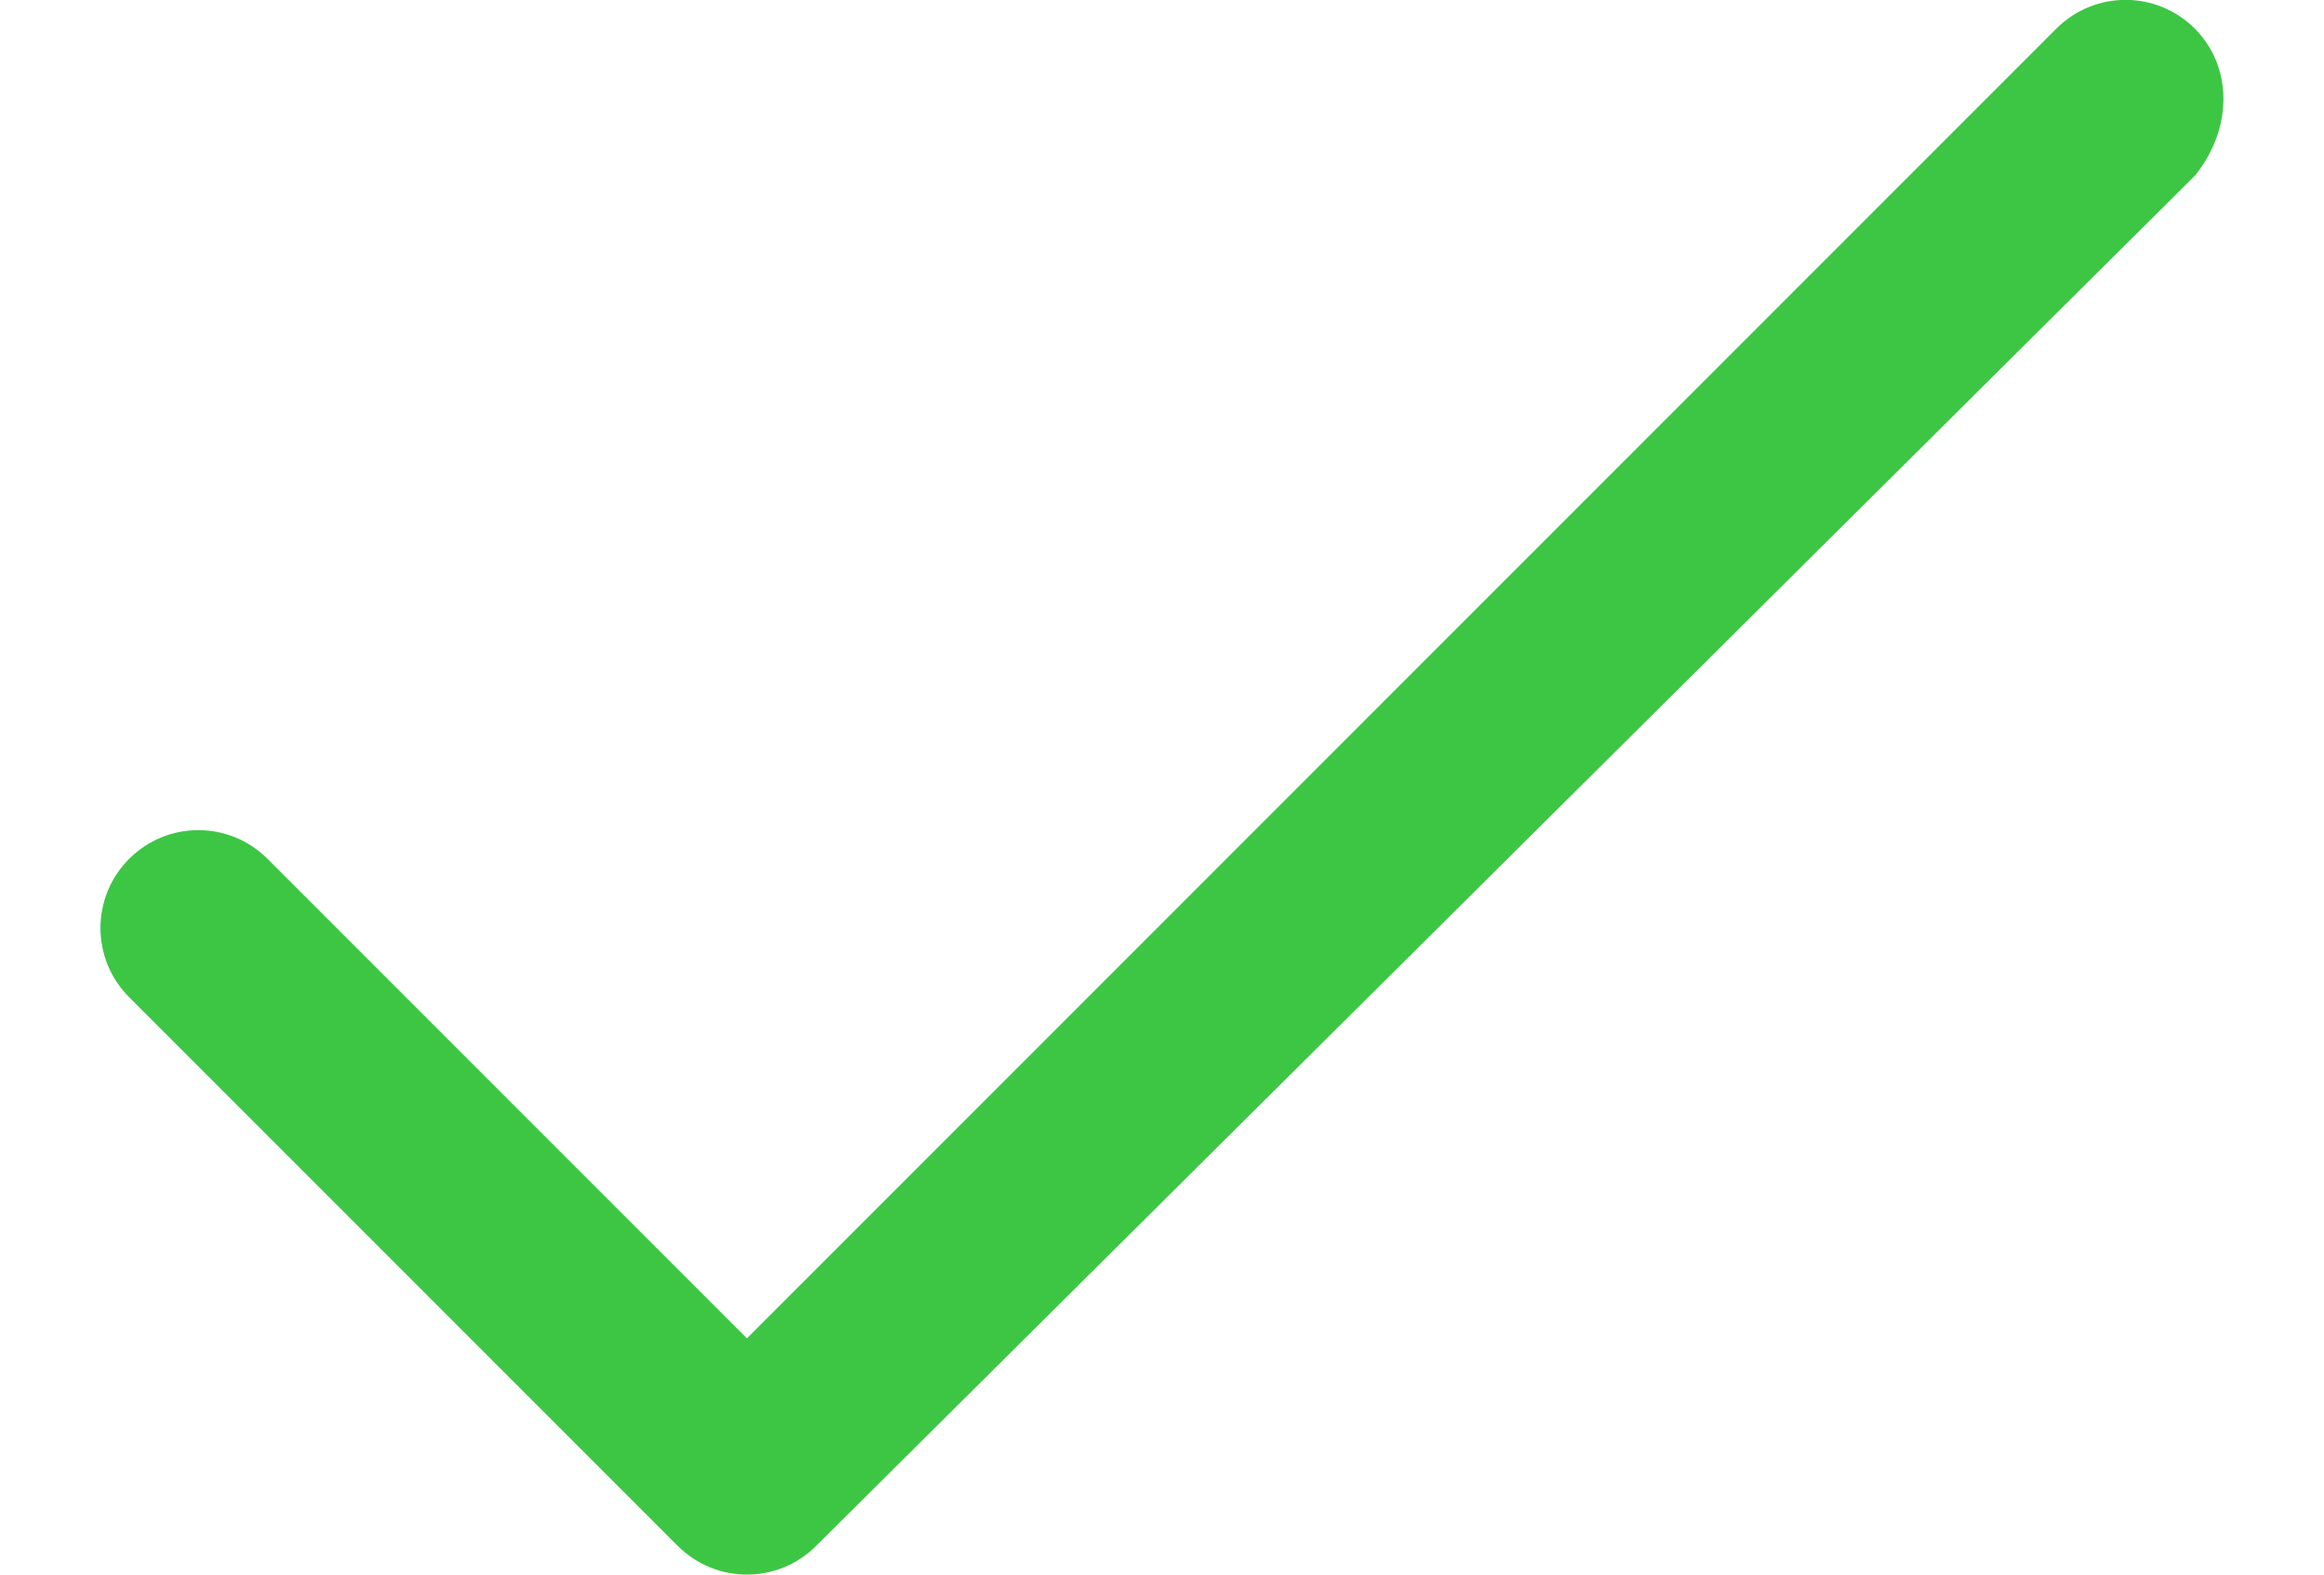
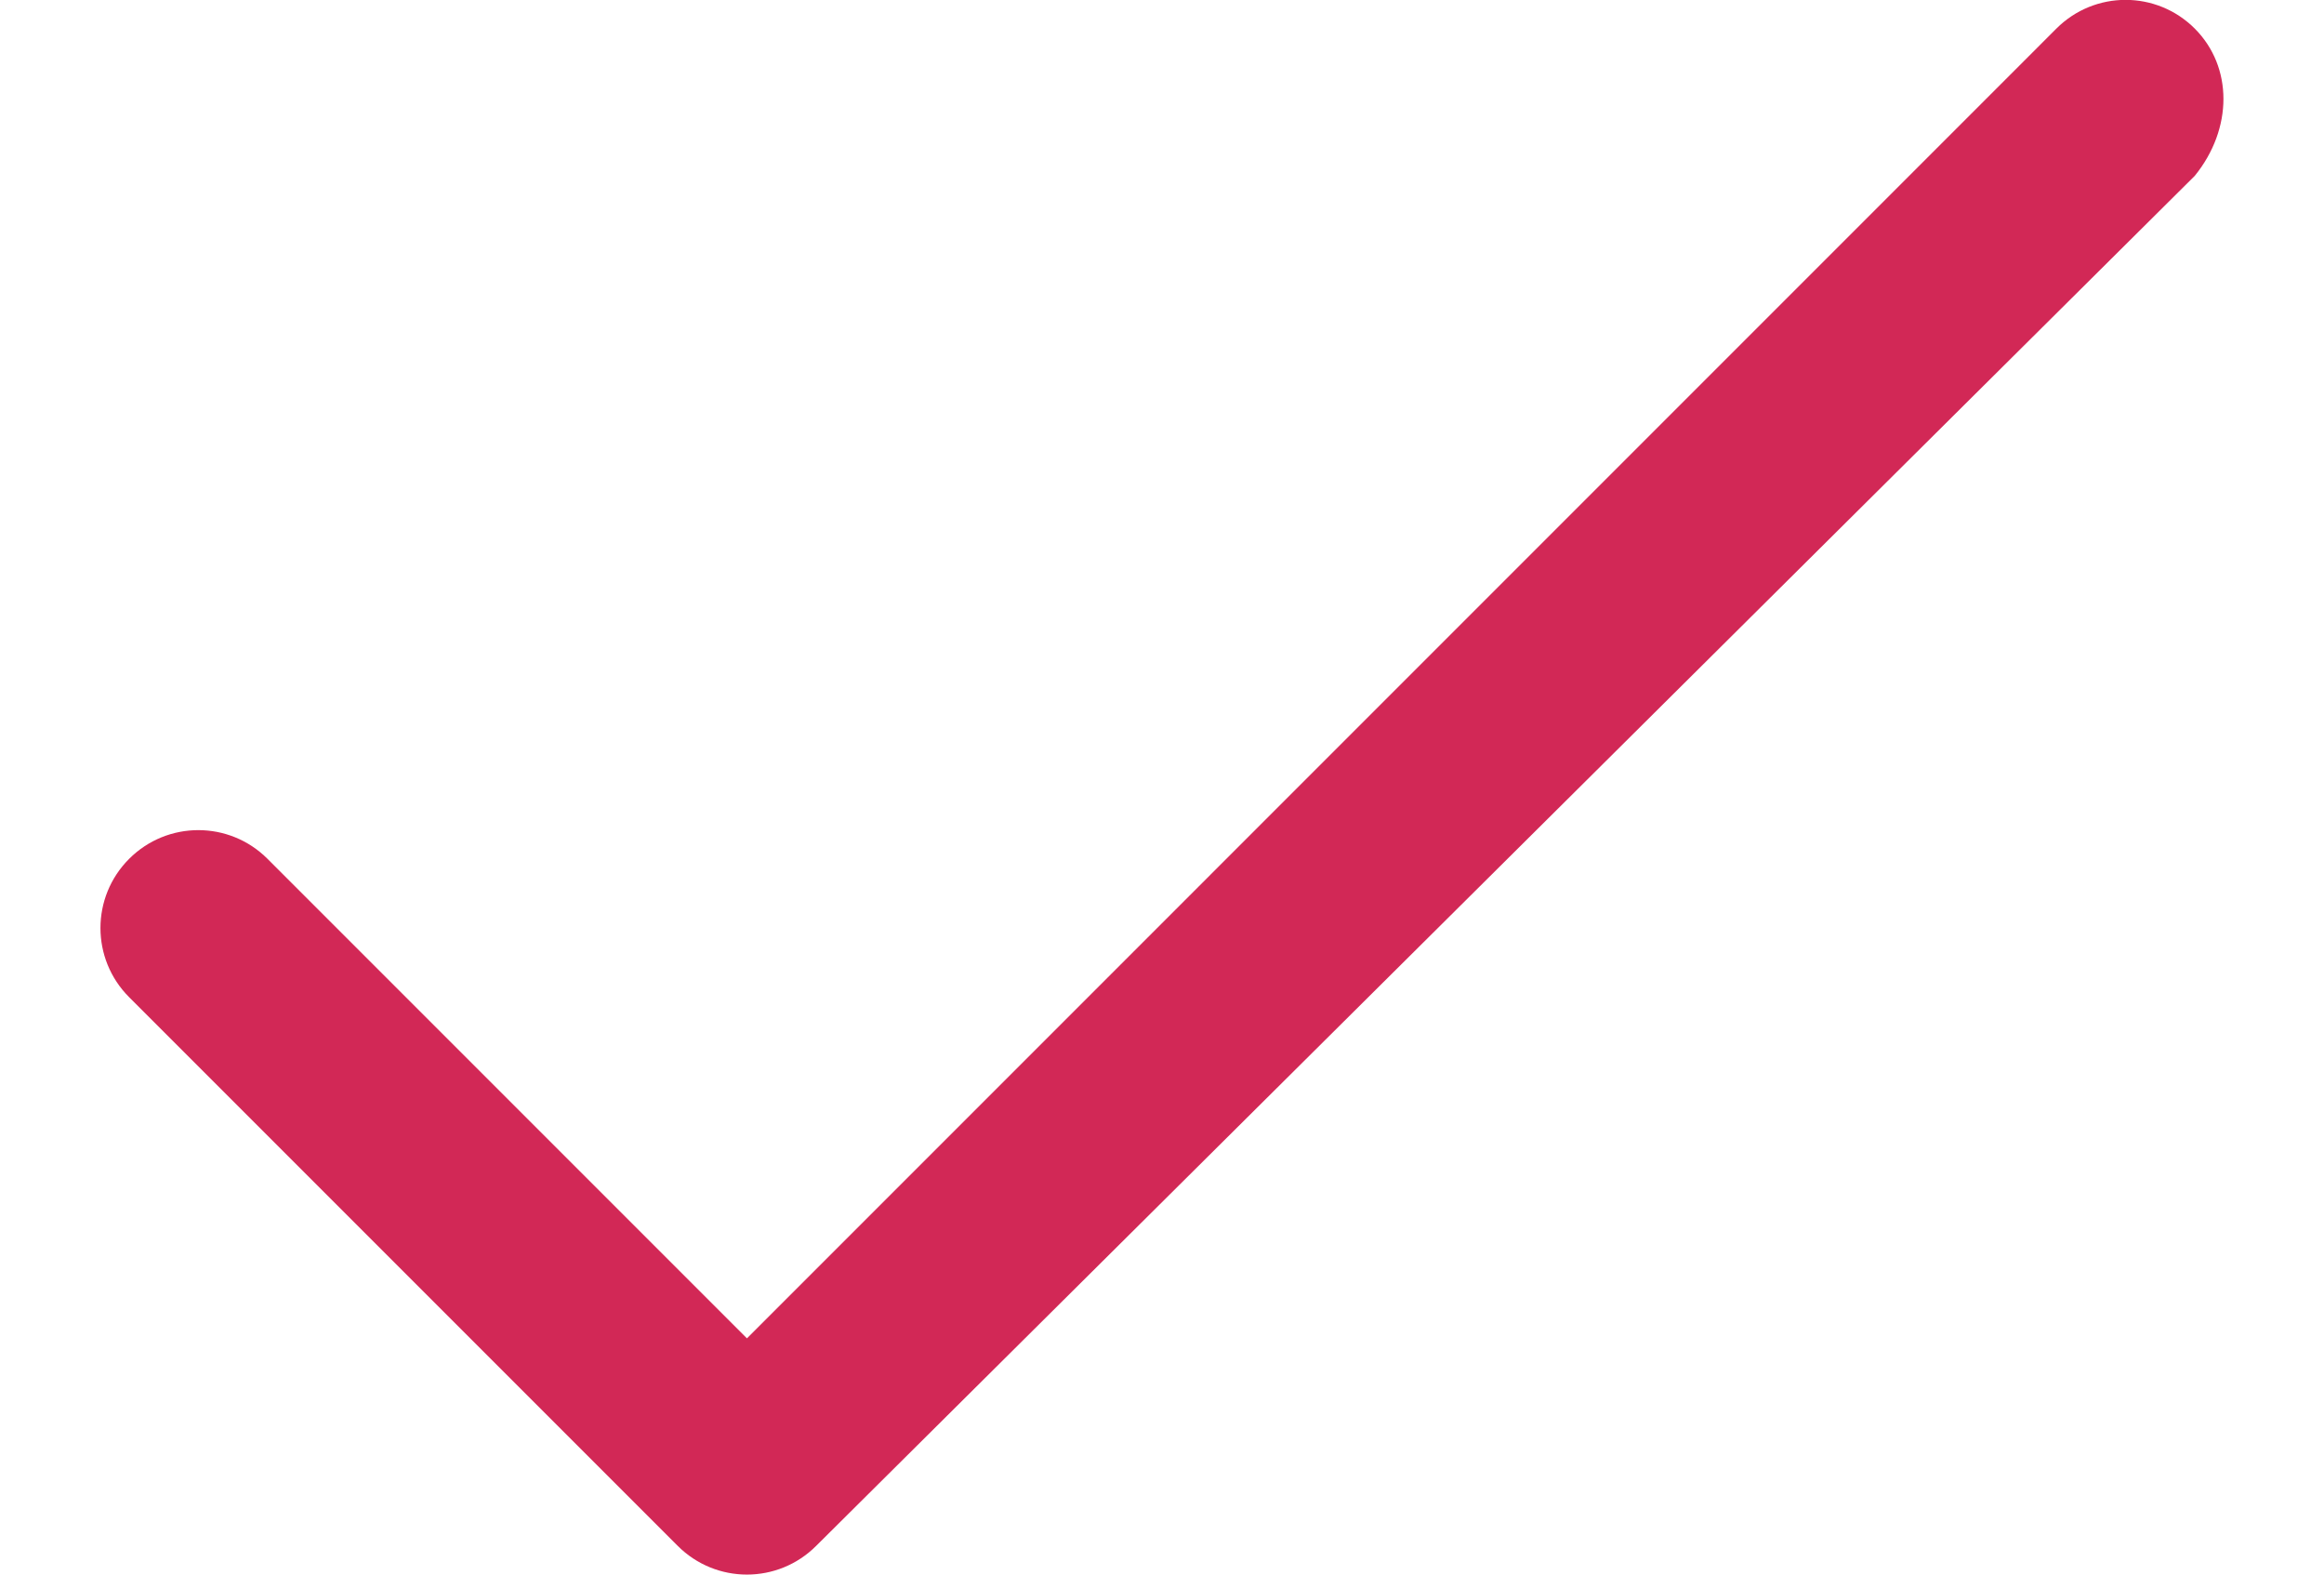
<svg xmlns="http://www.w3.org/2000/svg" width="31px" height="21px" viewBox="-82.357 4.875 21.698 16.09">
-   <path fill="#3dc644" d="M-60.953,5.167c-0.391-0.391-1.023-0.391-1.414,0L-75.75,18.551l-4.9-4.9c-0.391-0.391-1.023-0.391-1.414,0 s-0.391,1.023,0,1.414l5.607,5.607c0.195,0.195,0.451,0.293,0.707,0.293s0.512-0.098,0.707-0.293l14.09-14.0 C-60.562,6.191-60.562,5.558-60.953,5.167z" />
+   <path fill="#d22856" d="M-60.953,5.167c-0.391-0.391-1.023-0.391-1.414,0L-75.75,18.551l-4.9-4.9c-0.391-0.391-1.023-0.391-1.414,0 s-0.391,1.023,0,1.414l5.607,5.607c0.195,0.195,0.451,0.293,0.707,0.293s0.512-0.098,0.707-0.293l14.09-14.0 C-60.562,6.191-60.562,5.558-60.953,5.167z" />
</svg>
